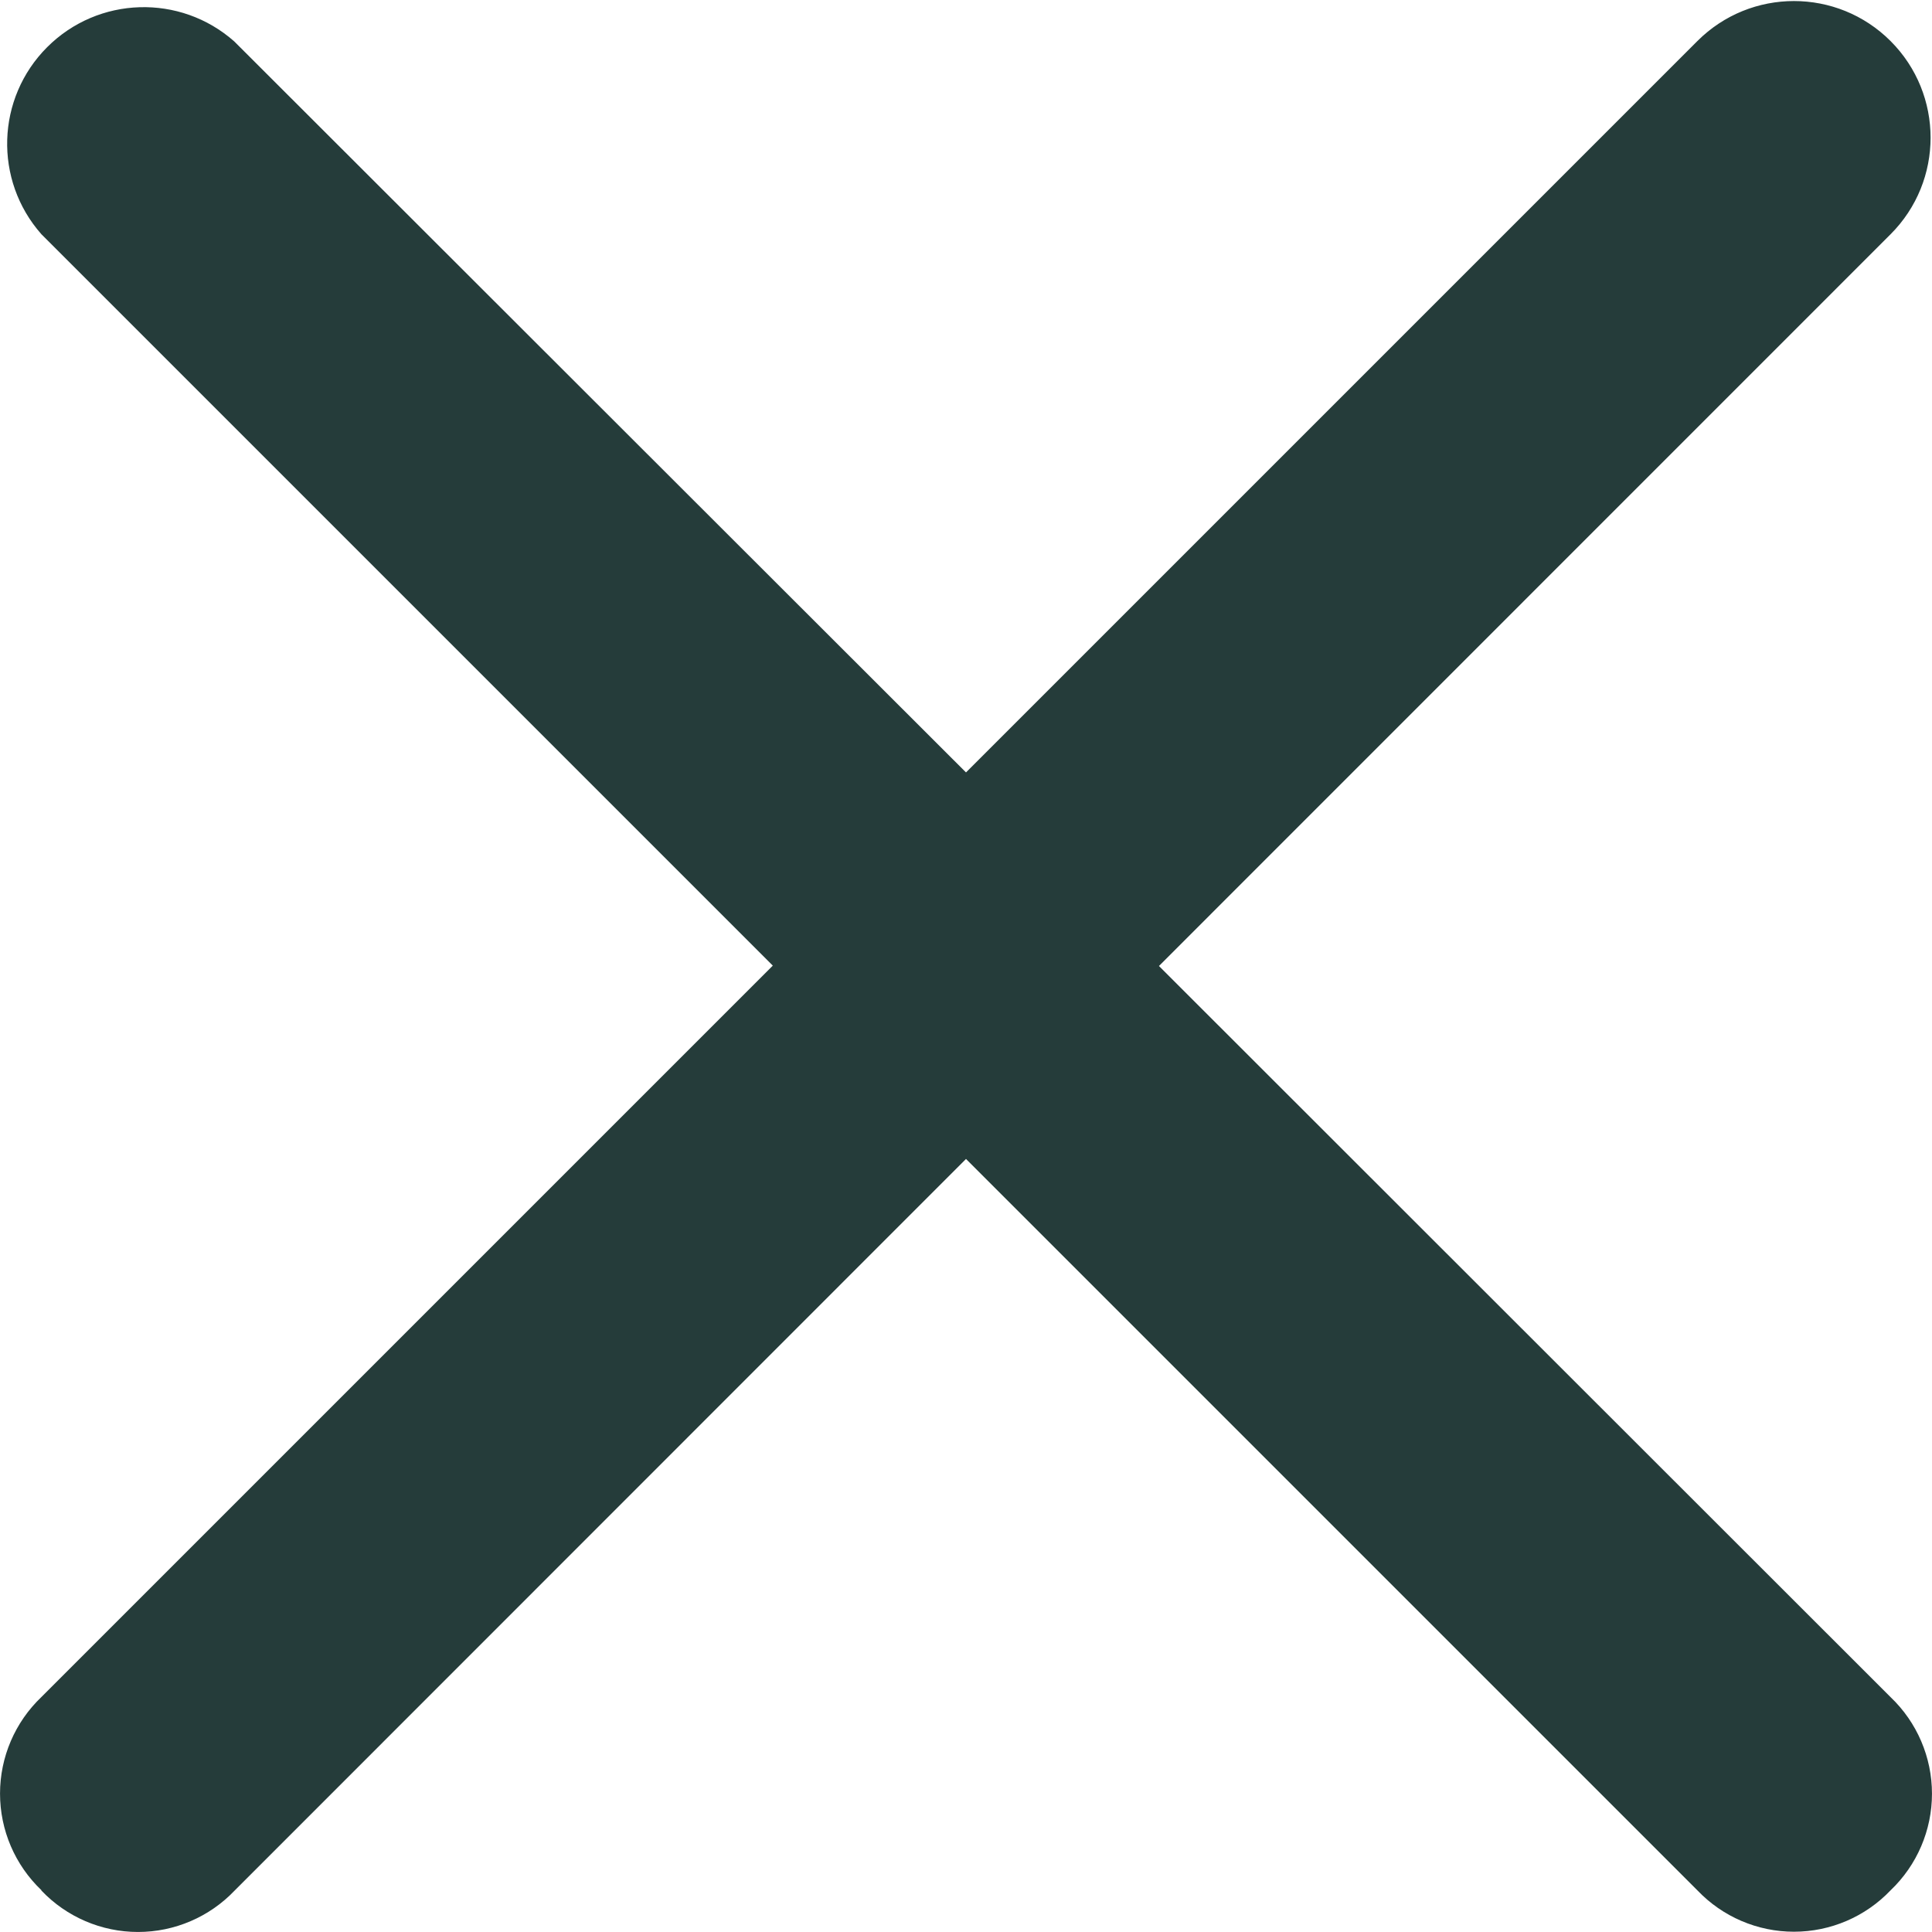
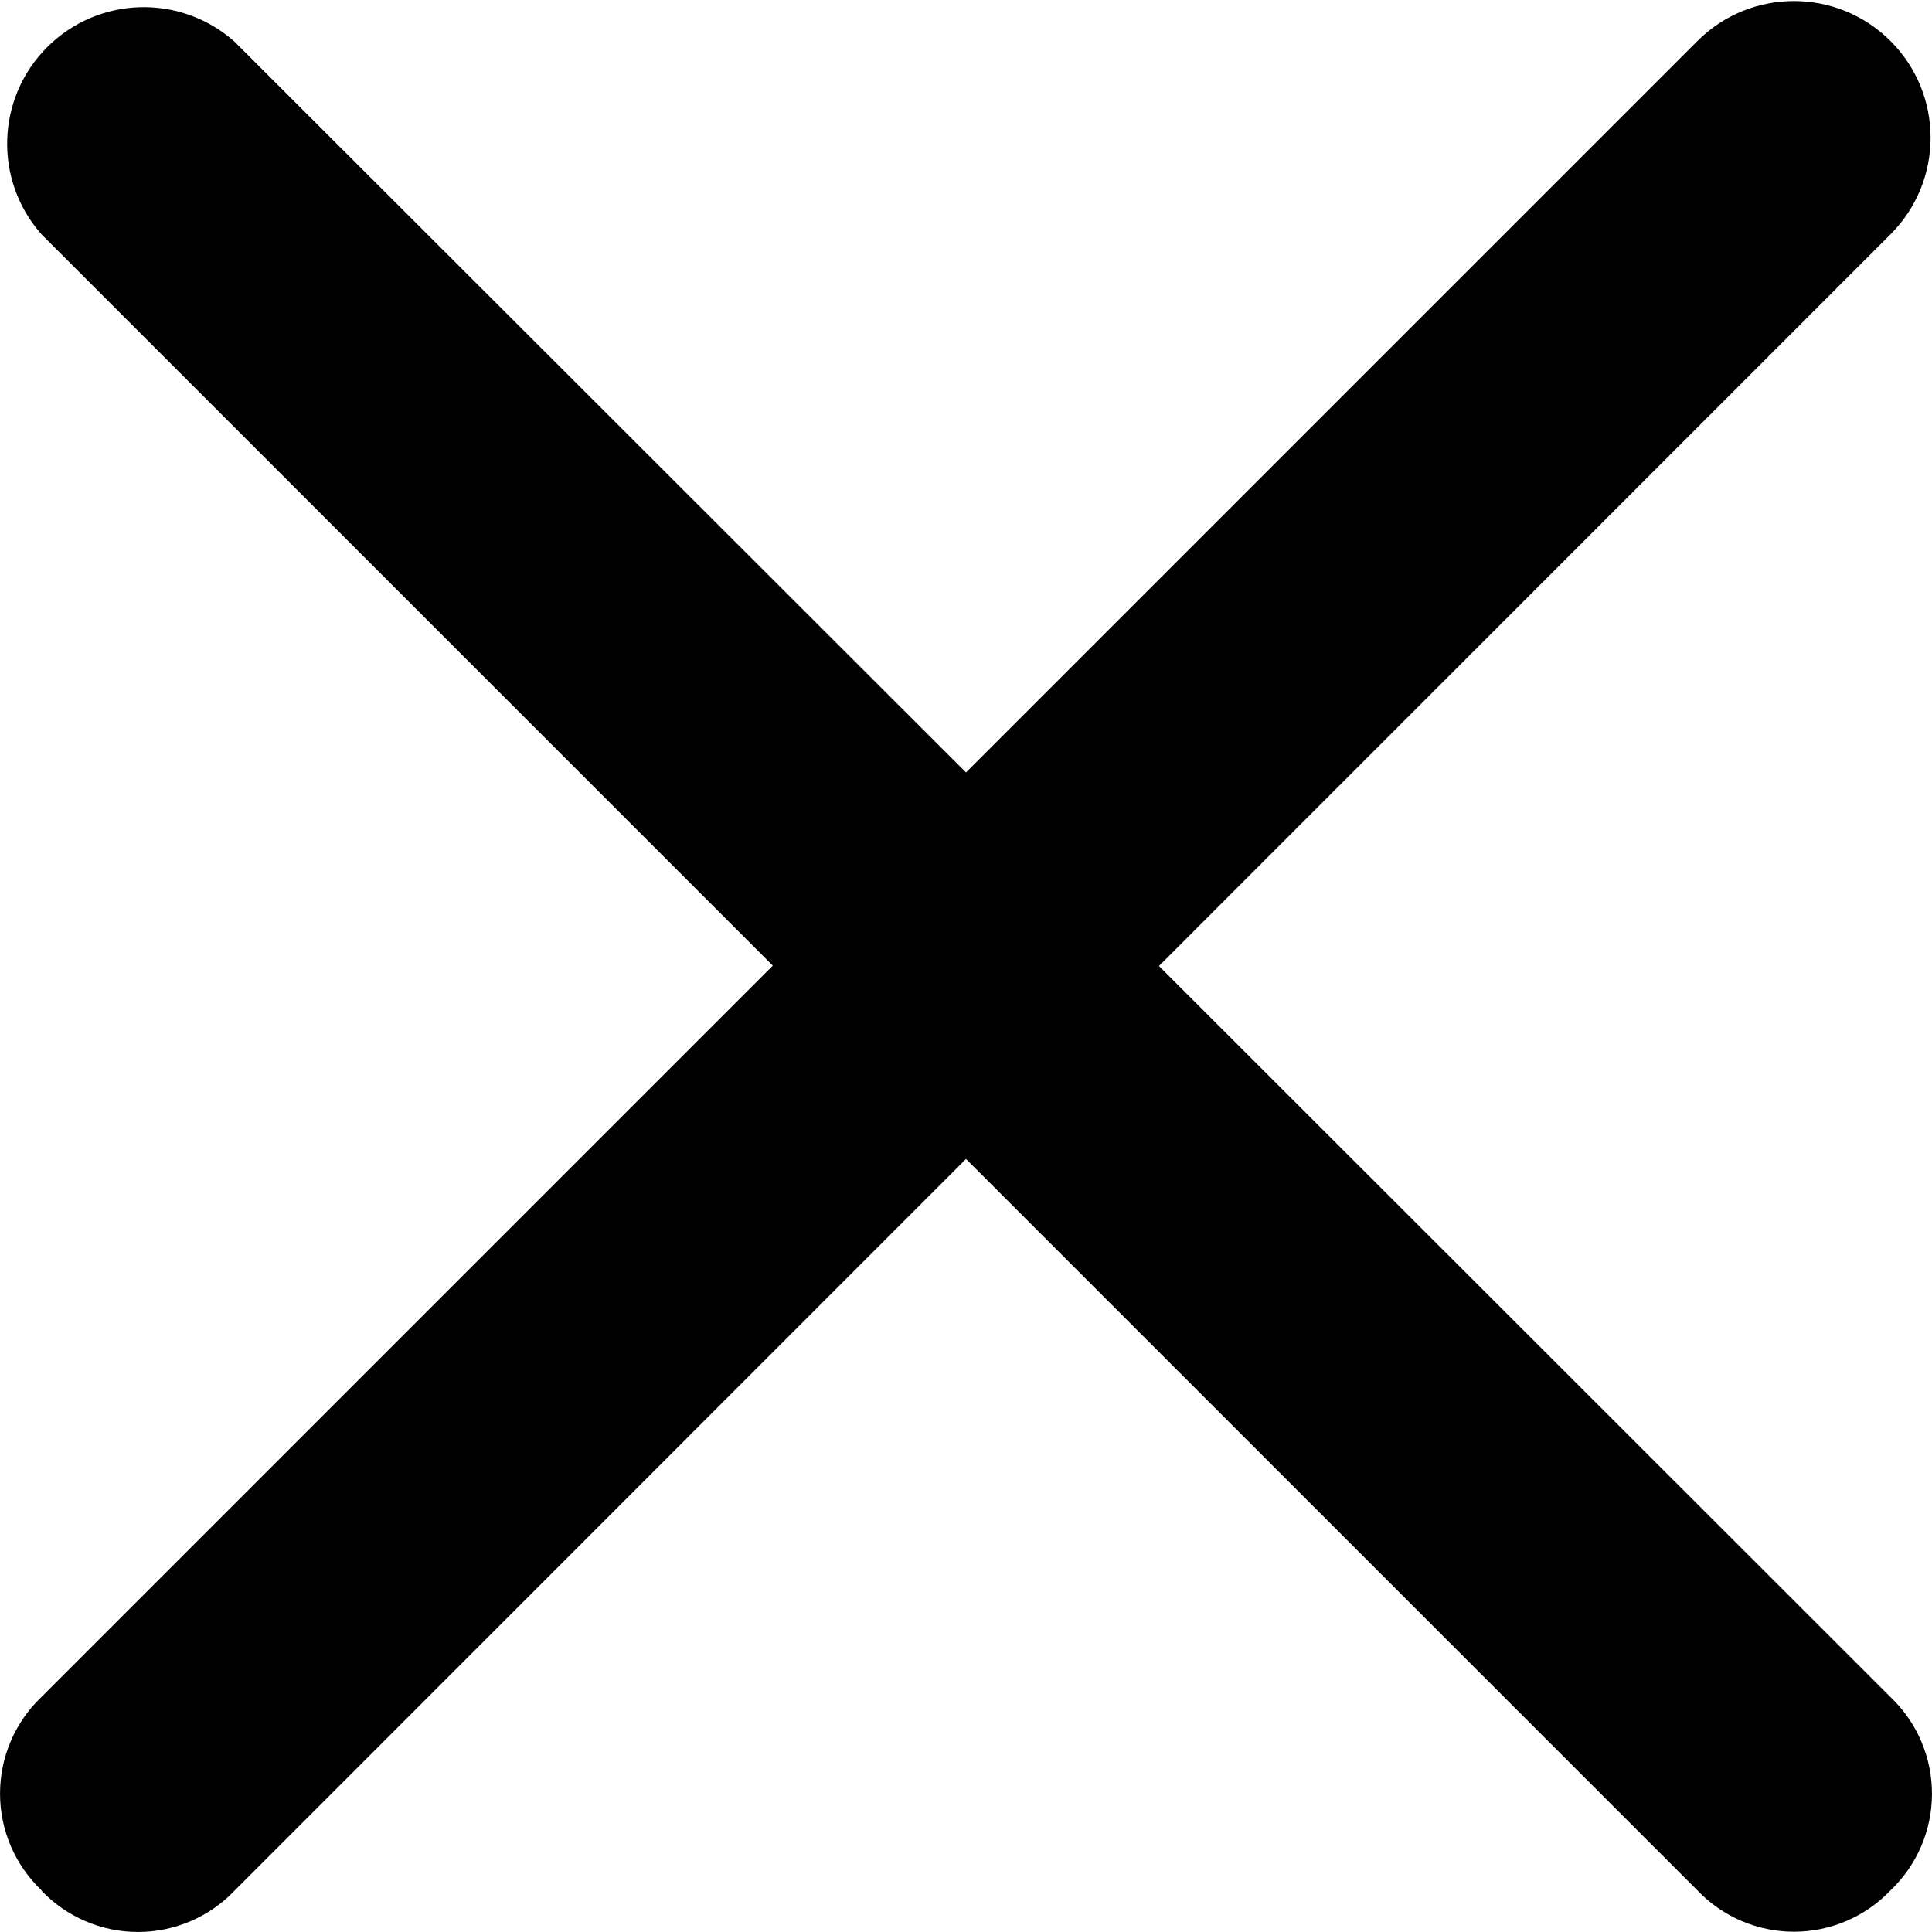
<svg xmlns="http://www.w3.org/2000/svg" id="close" width="15.67" height="15.67" viewBox="0 0 15.67 15.67">
-   <path id="Path_12480" data-name="Path 12480" d="M15.336,30.334a1.082,1.082,0,0,0,1.567,0L22.835,24.4l5.932,5.932a1.082,1.082,0,0,0,1.567,0,1.082,1.082,0,0,0,0-1.567L24.4,22.835,30.334,16.9a1.108,1.108,0,0,0-1.567-1.567l-5.932,5.932L16.9,15.336A1.108,1.108,0,0,0,15.336,16.9l5.932,5.932-5.932,5.932a1.082,1.082,0,0,0,0,1.567Z" transform="translate(-15 -15)" fill="#253c3a" fill-rule="evenodd" />
+   <path id="Path_12480" data-name="Path 12480" d="M15.336,30.334a1.082,1.082,0,0,0,1.567,0L22.835,24.4l5.932,5.932a1.082,1.082,0,0,0,1.567,0,1.082,1.082,0,0,0,0-1.567L24.4,22.835,30.334,16.9a1.108,1.108,0,0,0-1.567-1.567l-5.932,5.932L16.9,15.336A1.108,1.108,0,0,0,15.336,16.9l5.932,5.932-5.932,5.932a1.082,1.082,0,0,0,0,1.567Z" transform="translate(-15 -15)" fill="#000" fill-rule="evenodd" />
</svg>
